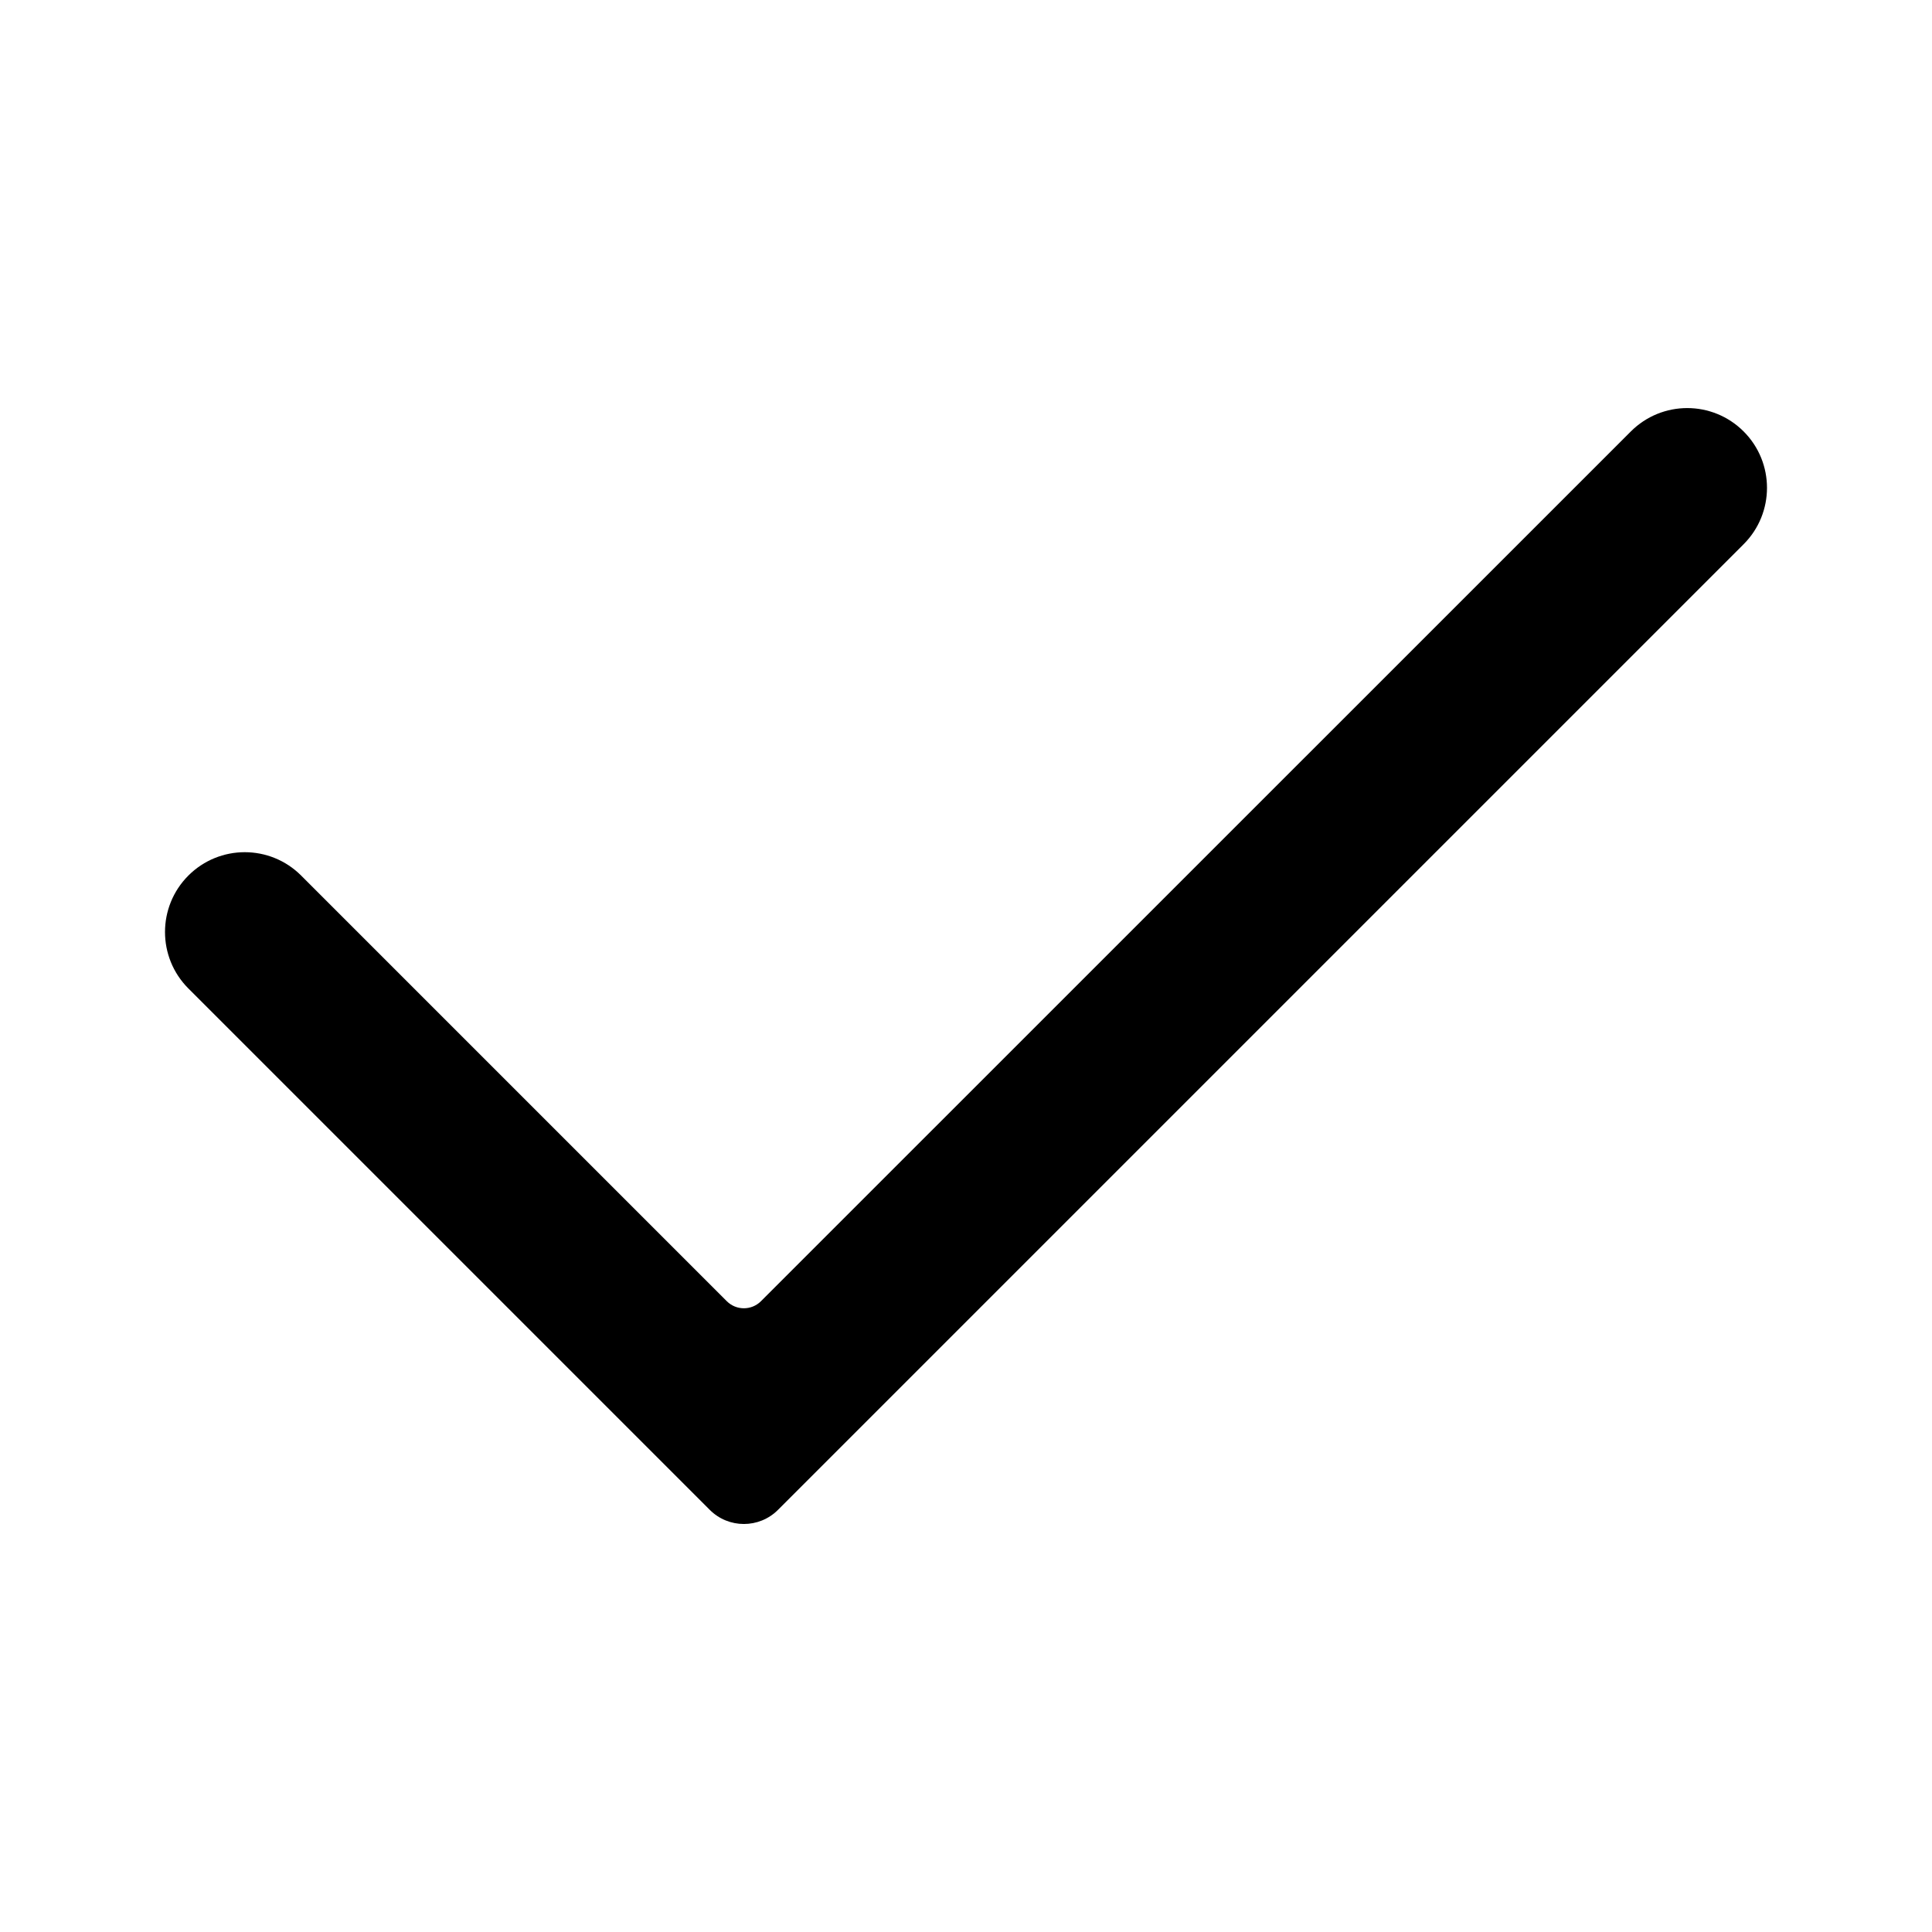
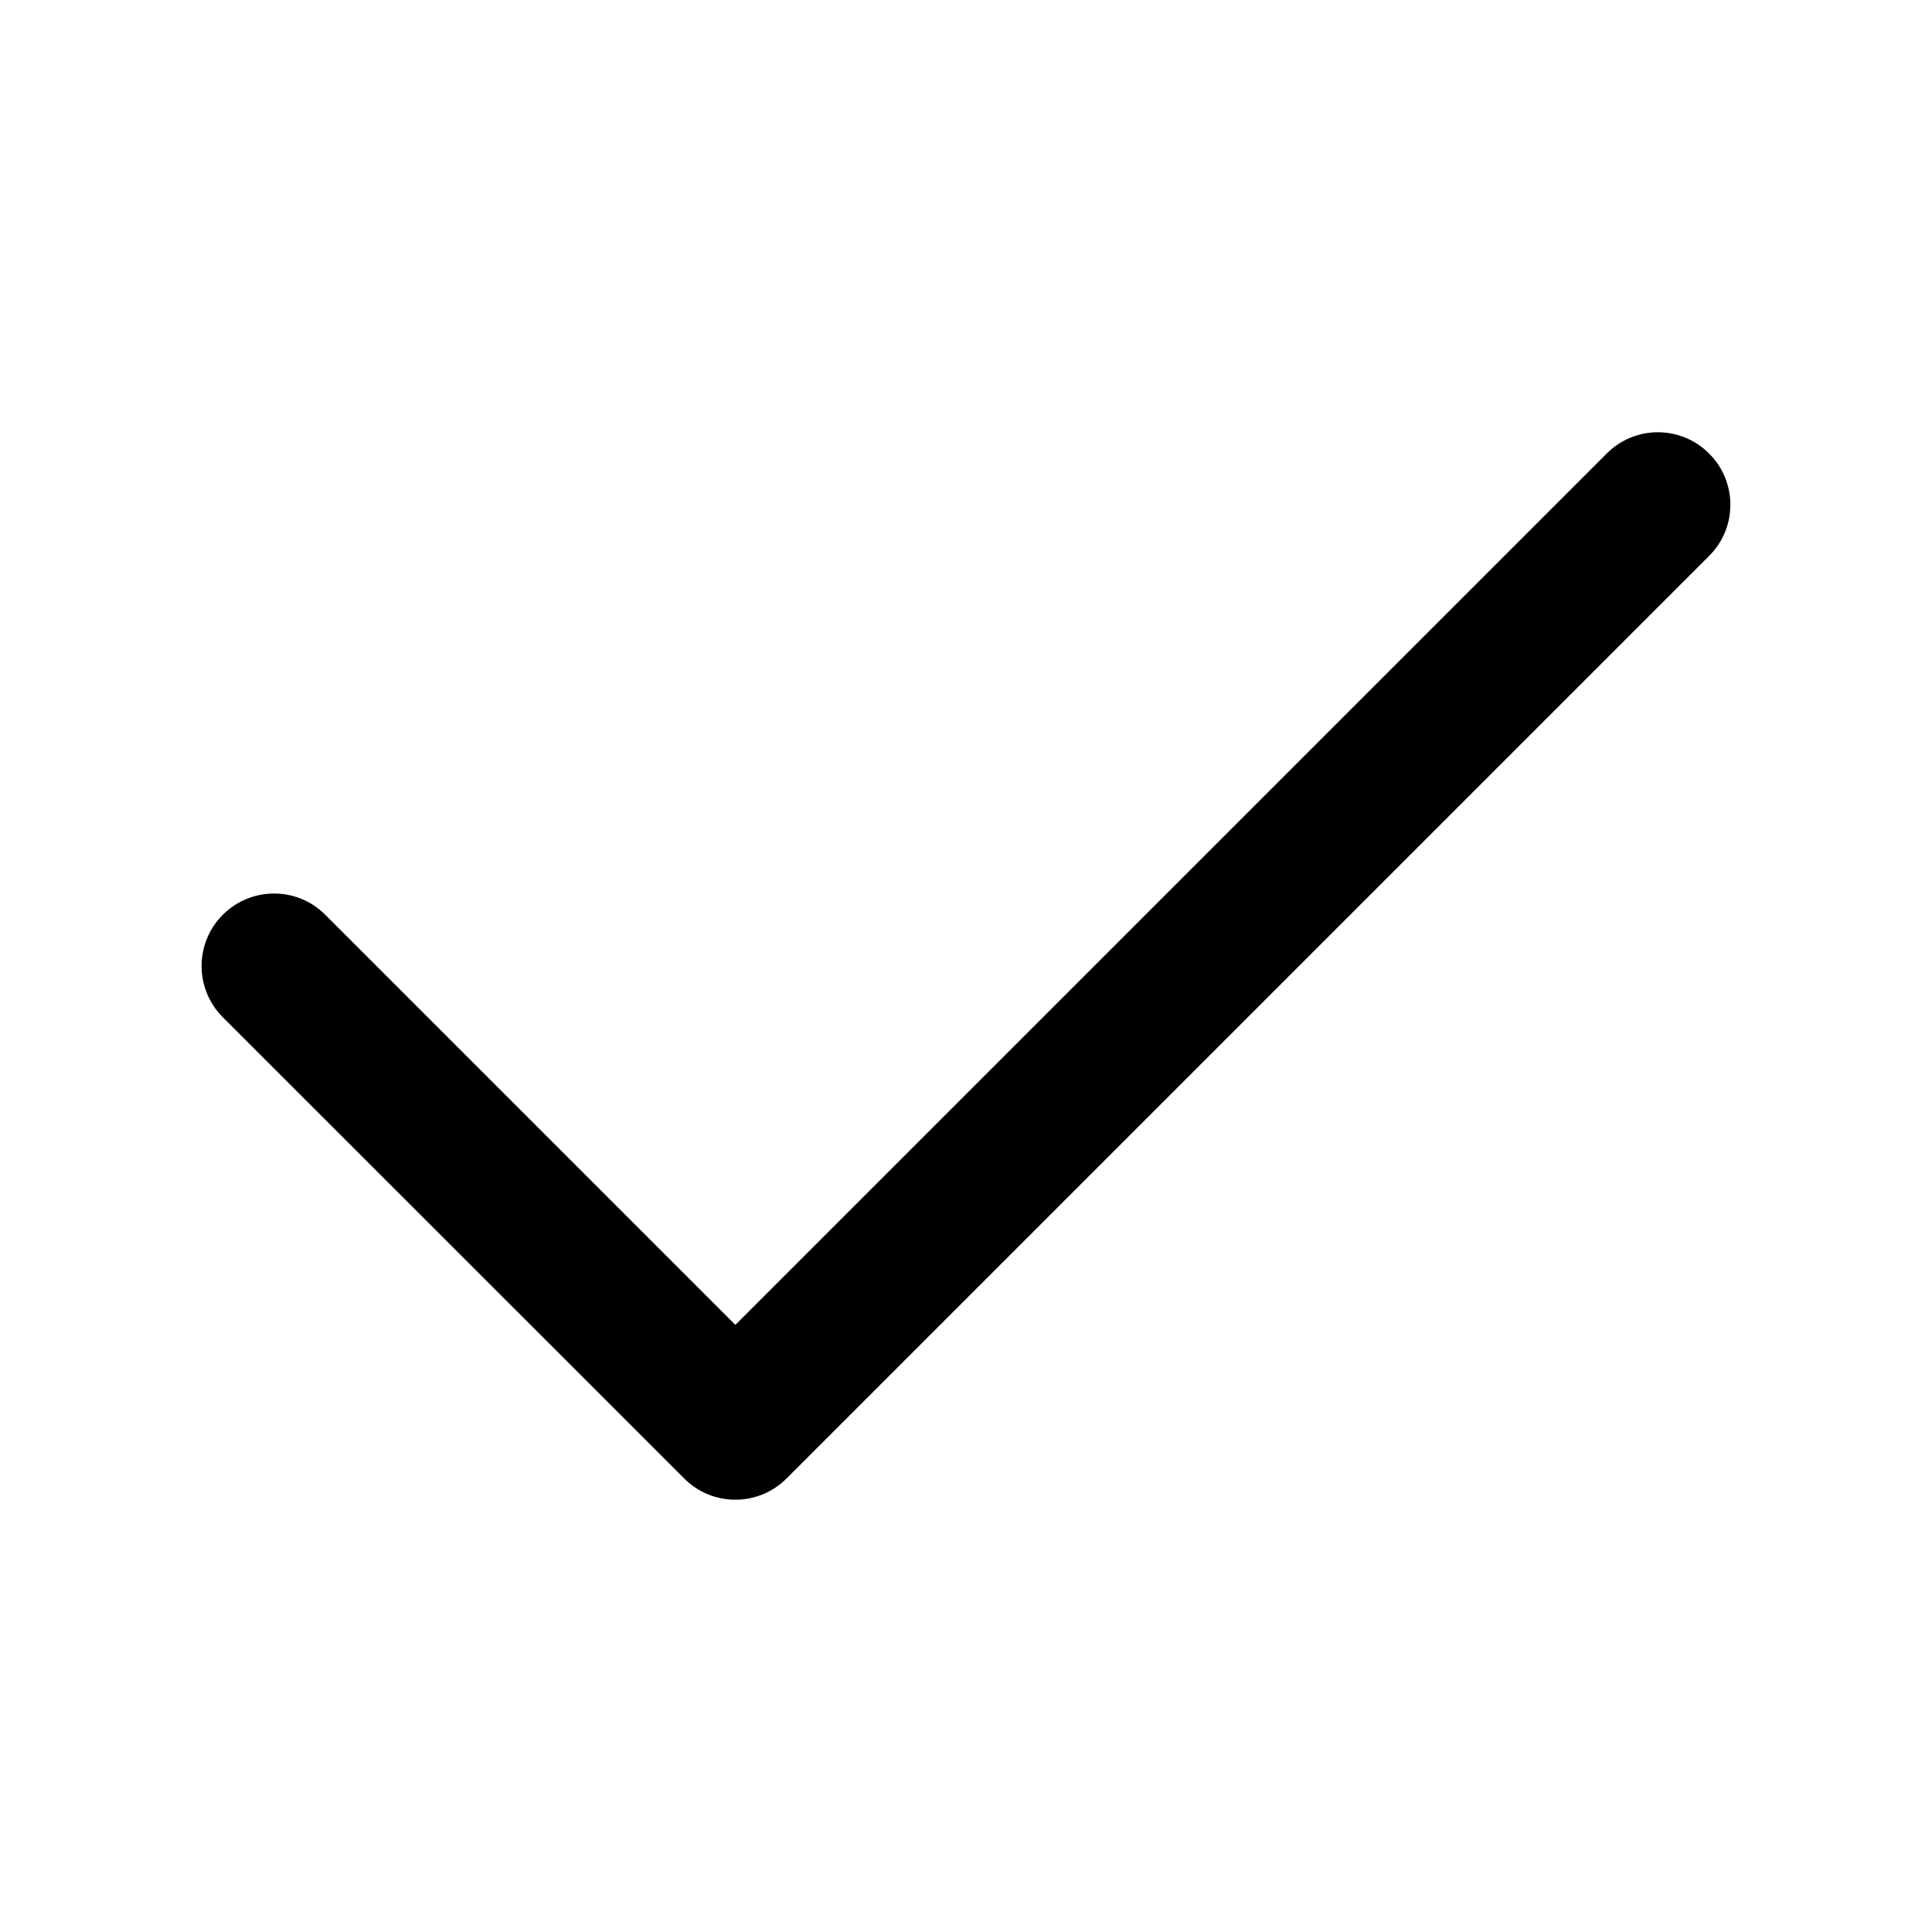
<svg xmlns="http://www.w3.org/2000/svg" width="16" height="16" viewBox="0 0 16 16" fill="none">
-   <path fill-rule="evenodd" clip-rule="evenodd" d="M14.44 3.573C14.698 3.831 14.698 4.249 14.44 4.507L6.443 12.504C6.287 12.66 6.034 12.66 5.878 12.504L1.56 8.186C1.302 7.928 1.302 7.509 1.56 7.251C1.818 6.993 2.236 6.993 2.494 7.251L6.019 10.776C6.097 10.854 6.224 10.854 6.302 10.776L13.506 3.573C13.764 3.315 14.182 3.315 14.44 3.573Z" fill="black" />
+   <path fill-rule="evenodd" clip-rule="evenodd" d="M14.154 3.756C14.389 3.99 14.389 4.37 14.154 4.604L6.514 12.244C6.402 12.357 6.249 12.42 6.09 12.42C5.931 12.42 5.778 12.357 5.666 12.244L1.845 8.424C1.611 8.19 1.611 7.81 1.845 7.576C2.08 7.341 2.46 7.341 2.694 7.576L6.09 10.972L13.306 3.756C13.54 3.521 13.92 3.521 14.154 3.756Z" fill="black" />
</svg>
